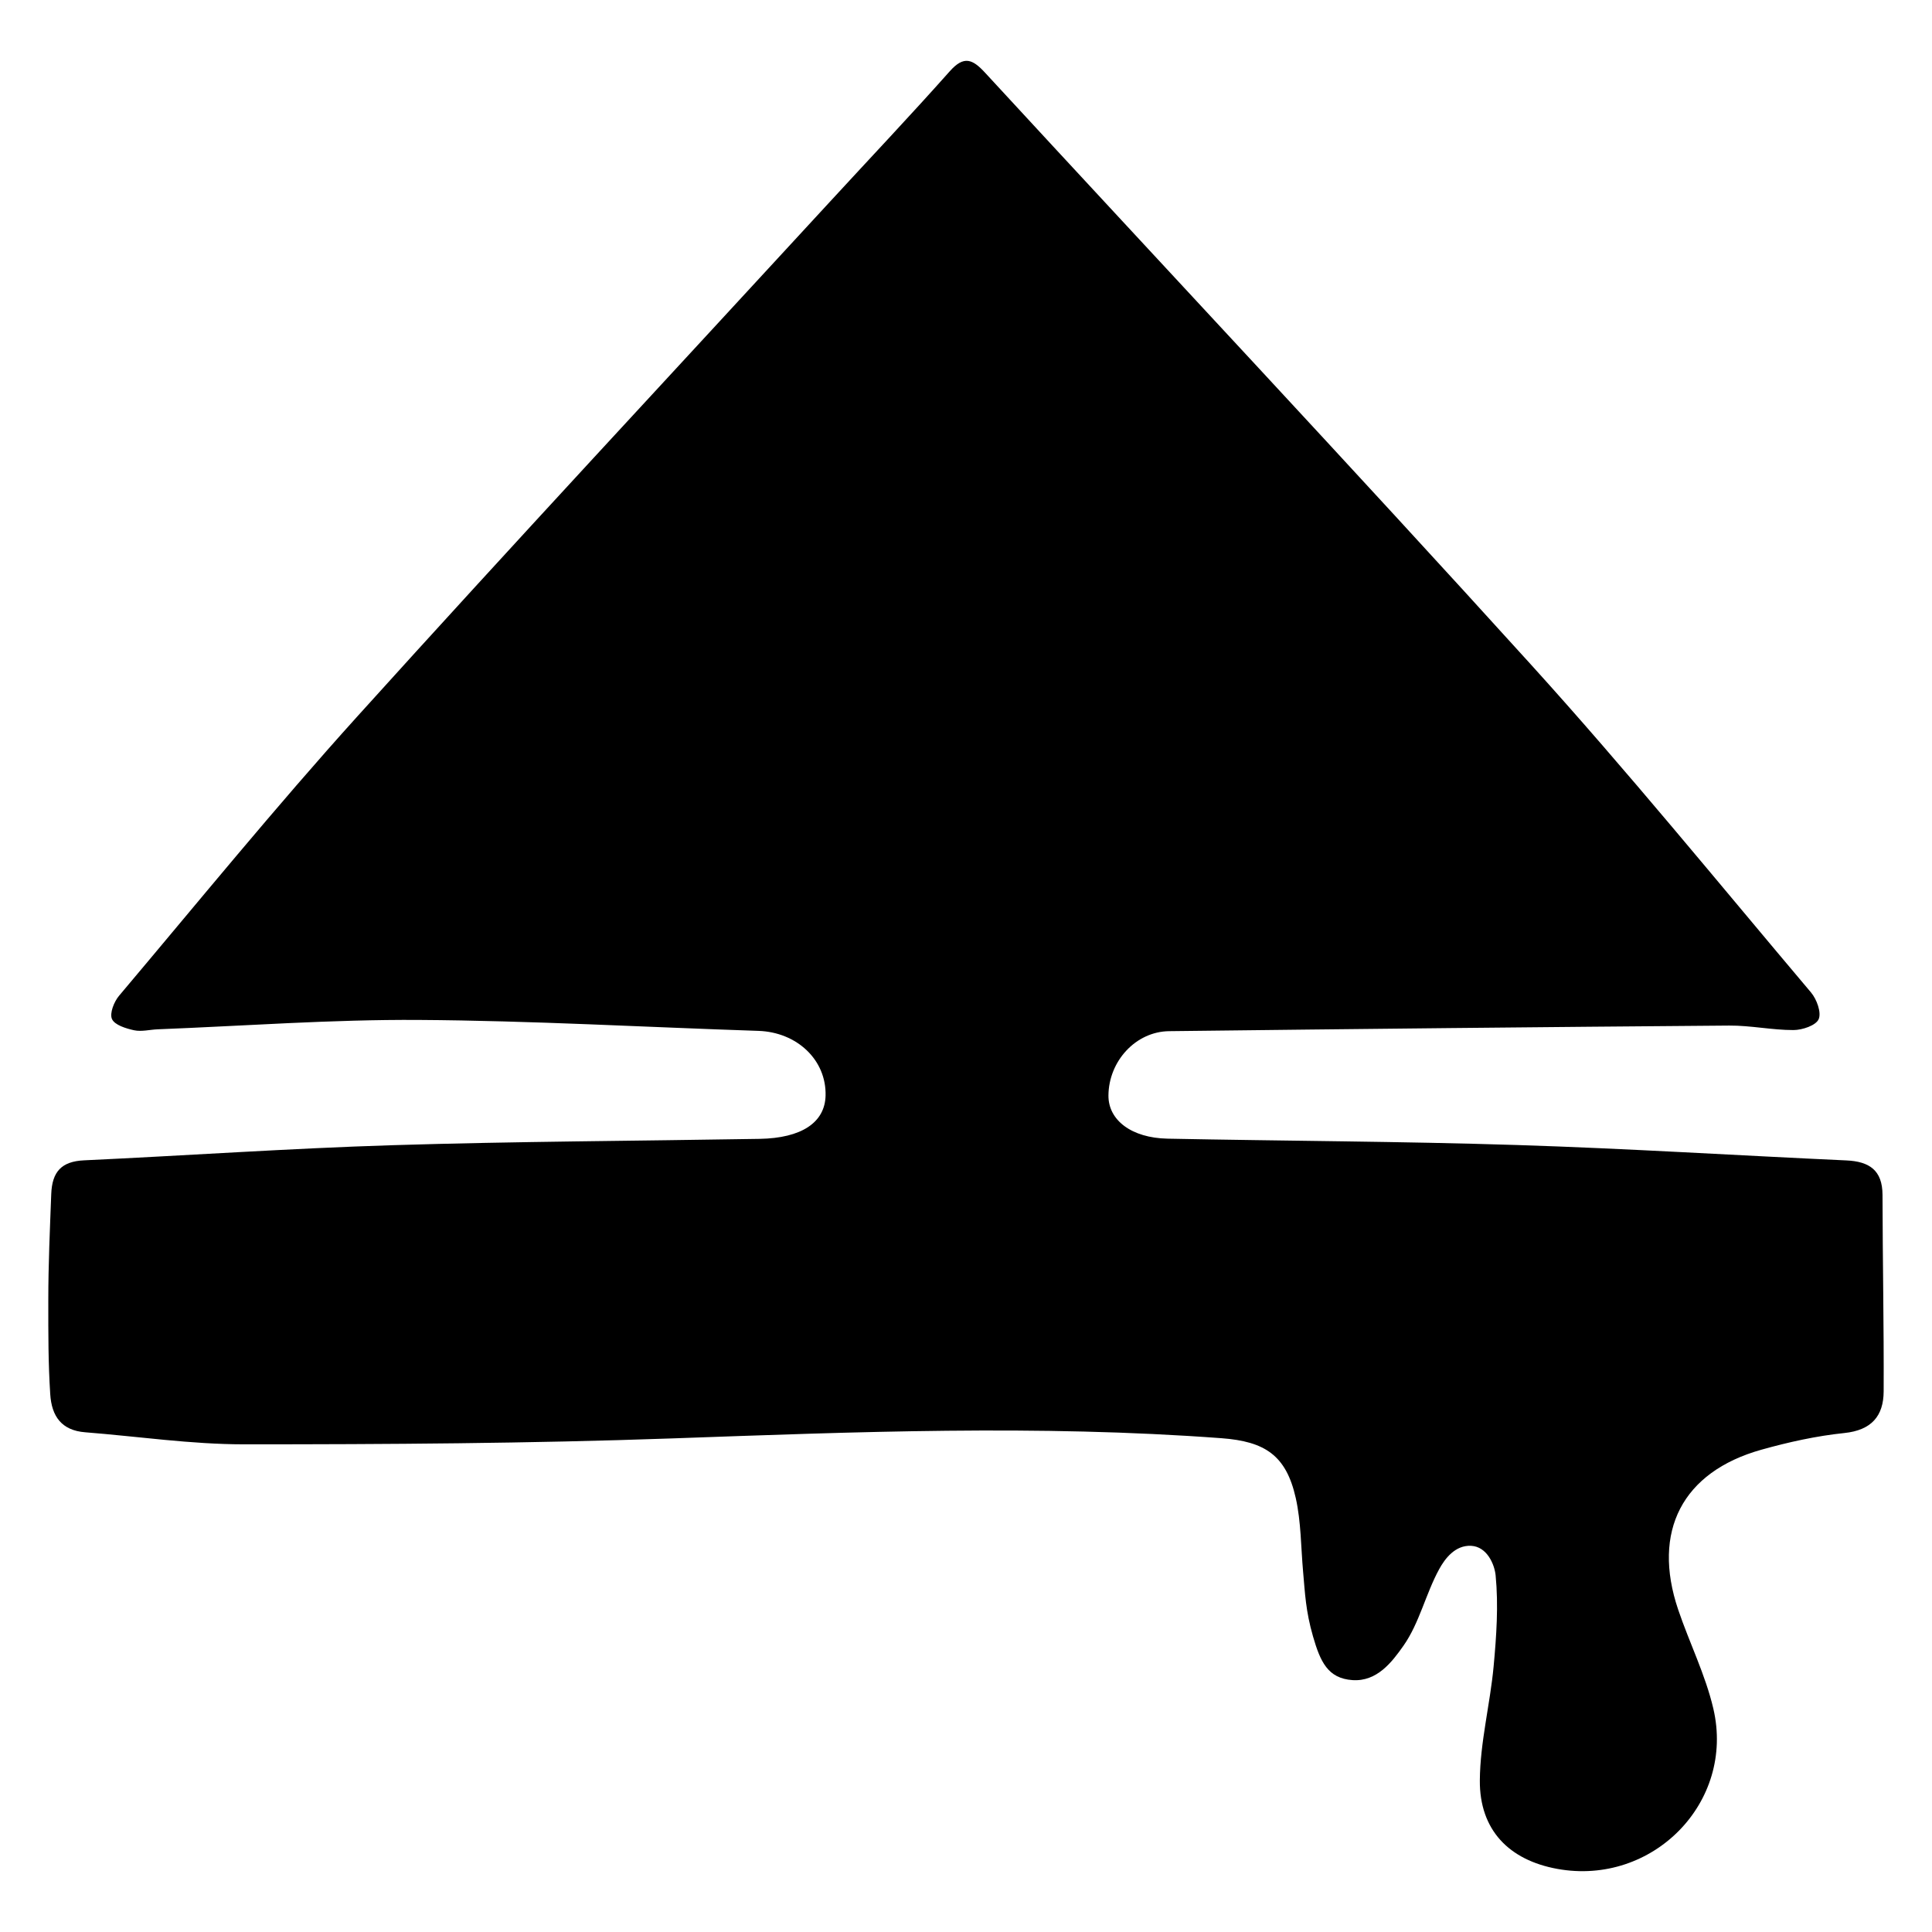
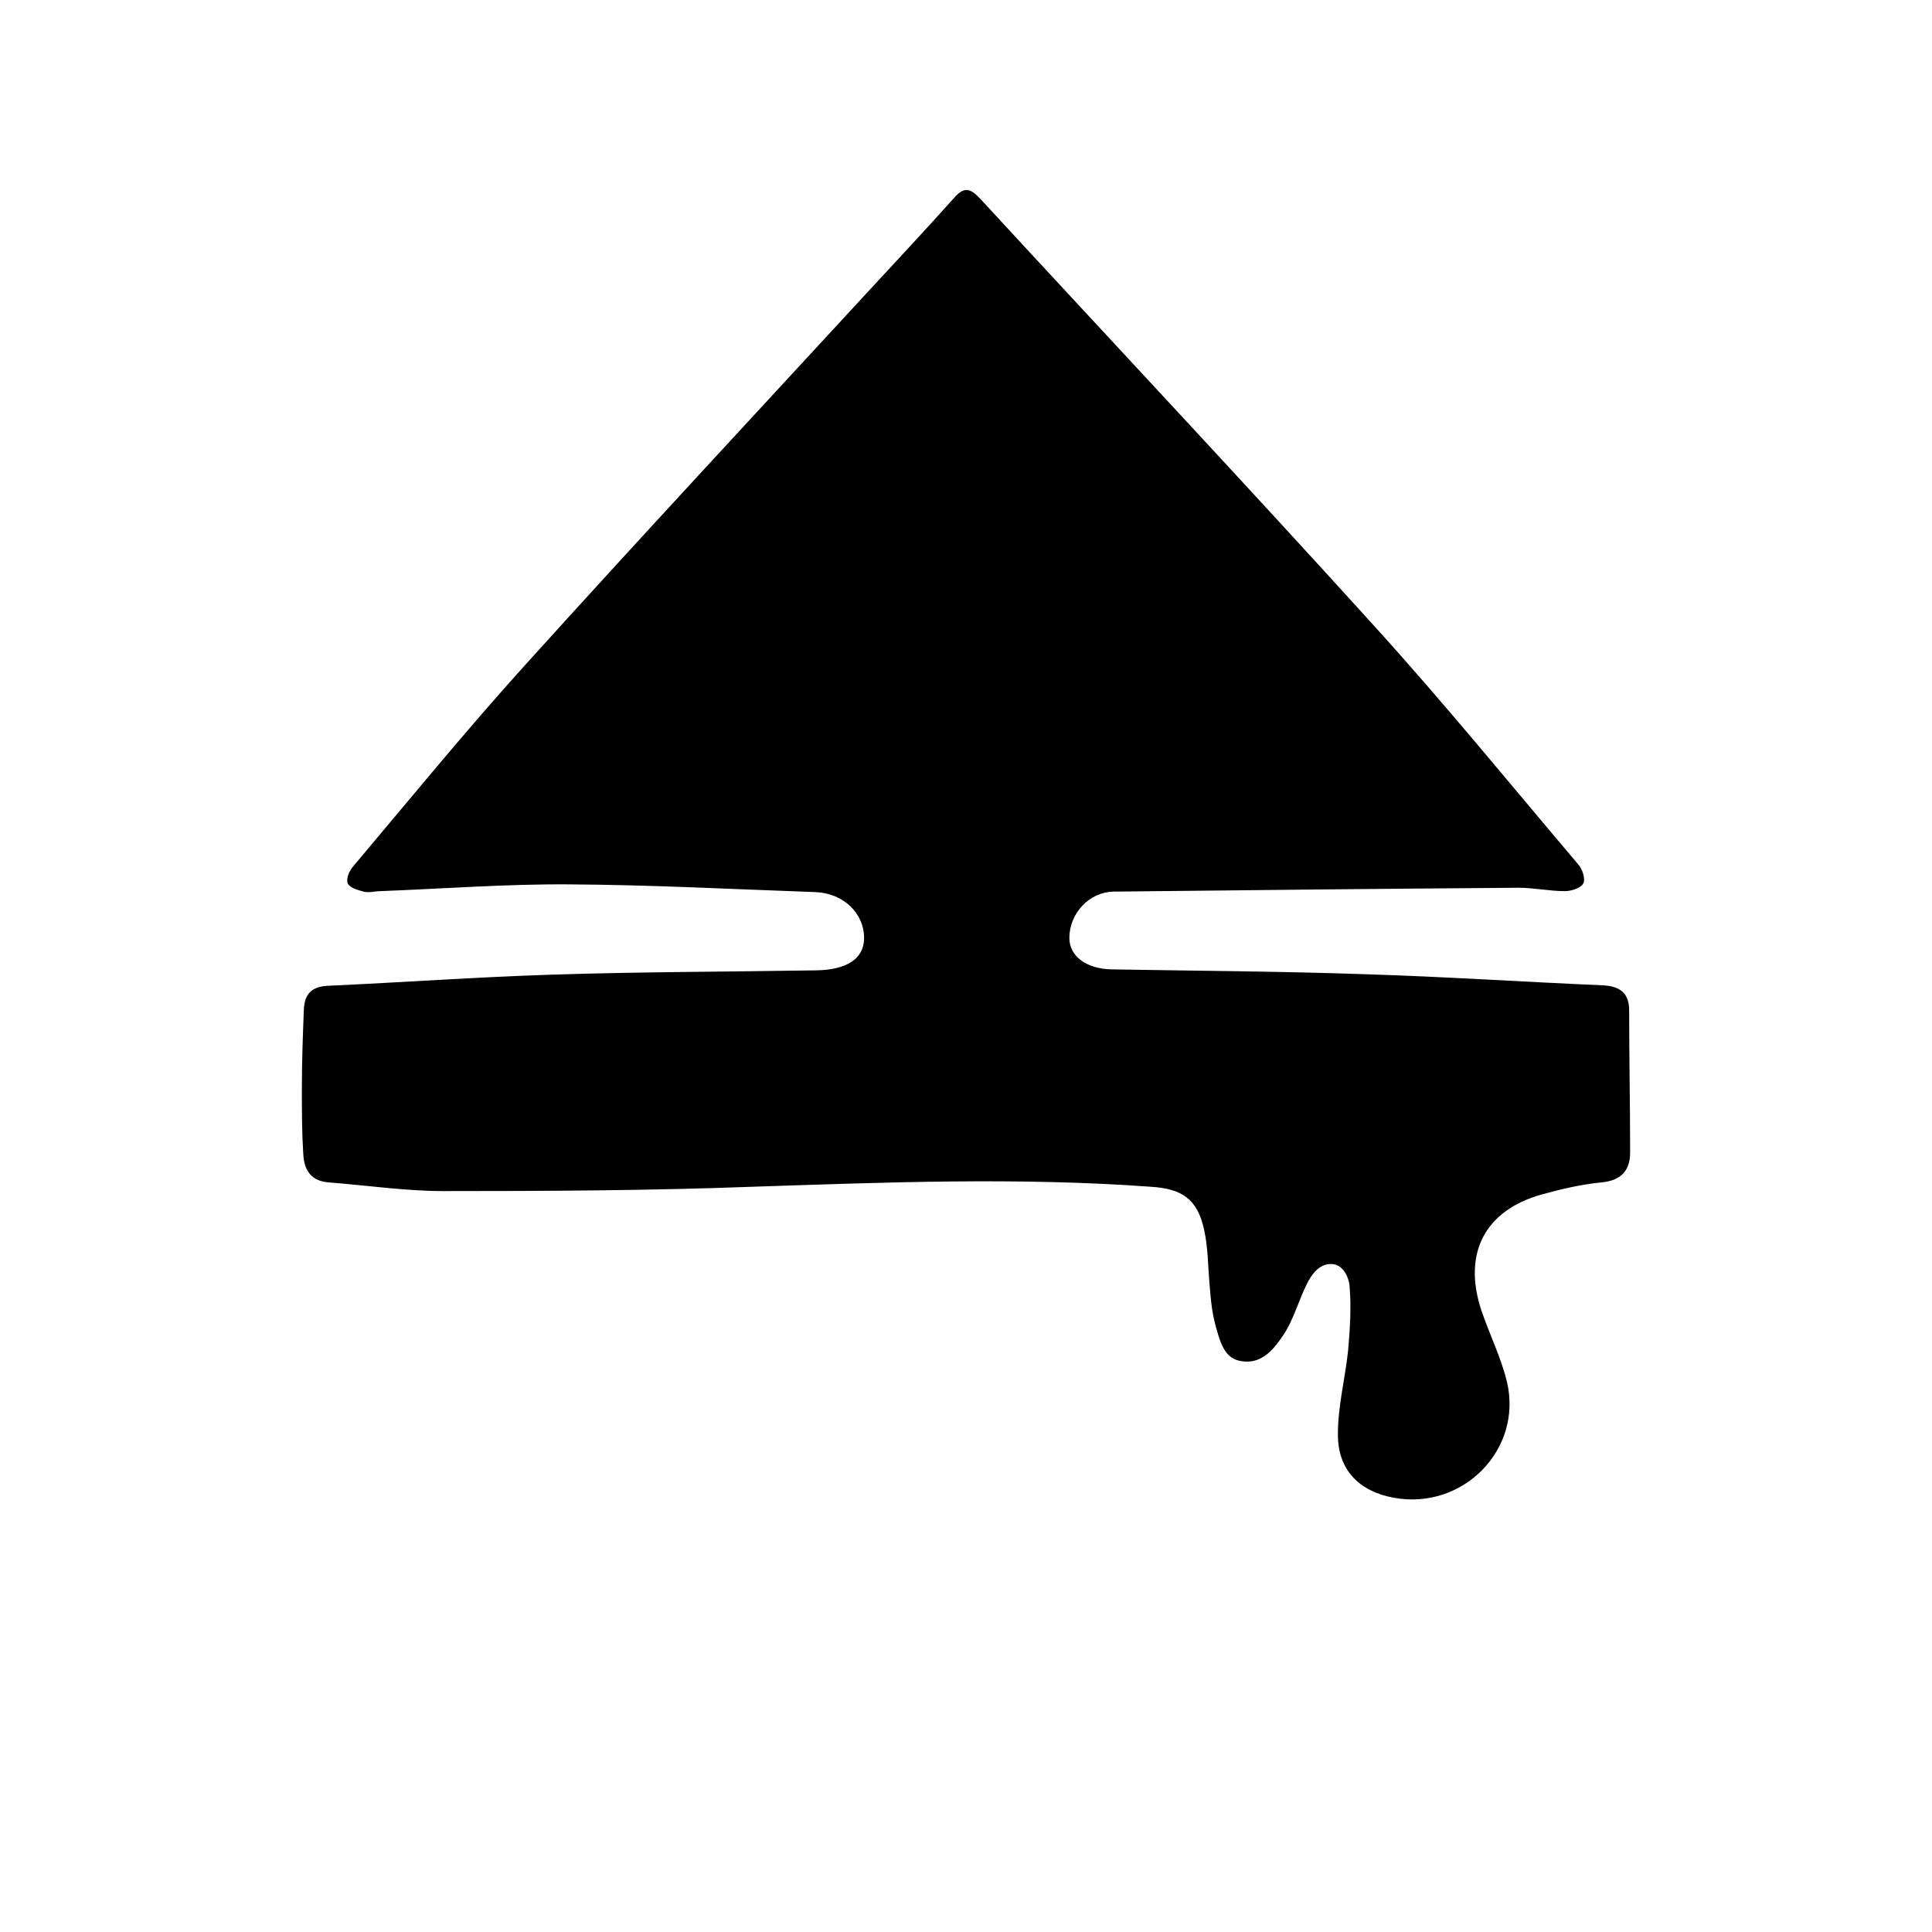
- <svg xmlns="http://www.w3.org/2000/svg" viewBox="0 0 533.333 533.333" height="533.333" width="533.333" xml:space="preserve" id="svg2" version="1.1">
-   <defs id="defs6">
-     <clipPath id="clipPath18" clipPathUnits="userSpaceOnUse">
-       <path id="path16" d="M 0,400 H 400 V 0 H 0 Z" />
-     </clipPath>
-   </defs>
-   <g transform="matrix(1.333333,0,0,-1.333333,0,533.3333)" id="g10">
-     <g id="g12">
-       <g clip-path="url(#clipPath18)" id="g14">
-         <g transform="translate(10,130.8105)" id="g20">
-           <path id="path22" style="fill:#000000;fill-opacity:1;fill-rule:nonzero;stroke:none" d="m 0,0 c 0,7.416 0.336,14.714 0.609,21.972 0.174,4.613 2.107,6.765 6.802,6.984 21.303,0.99 42.588,2.477 63.9,3.135 25.307,0.781 50.635,0.877 75.954,1.31 8.682,0.149 13.519,3.375 13.662,8.946 0.189,7.375 -5.903,13.148 -13.924,13.412 -23.424,0.769 -46.844,2.114 -70.271,2.263 -18.023,0.116 -36.055,-1.234 -54.082,-1.94 -1.639,-0.064 -3.349,-0.53 -4.893,-0.196 -1.681,0.364 -4.011,1.08 -4.571,2.316 -0.532,1.175 0.42,3.588 1.465,4.827 16.325,19.35 32.325,39.001 49.285,57.783 32.363,35.84 65.288,71.173 97.985,106.712 8.251,8.968 16.635,17.818 24.731,26.925 2.913,3.277 4.702,2.501 7.295,-0.311 37.661,-40.849 75.695,-81.359 113.006,-122.524 19.982,-22.045 38.785,-45.16 57.994,-67.899 1.187,-1.405 2.193,-4.157 1.587,-5.537 -0.572,-1.303 -3.382,-2.245 -5.21,-2.25 -4.435,-0.012 -8.875,0.963 -13.307,0.928 -38.653,-0.299 -77.304,-0.7 -115.955,-1.158 -6.93,-0.082 -12.523,-6.211 -12.57,-13.327 -0.034,-5.096 4.764,-8.778 12.224,-8.928 24.144,-0.483 48.301,-0.554 72.436,-1.319 22.717,-0.72 45.411,-2.153 68.119,-3.187 4.733,-0.216 7.474,-2.008 7.484,-7.155 0.023,-13.555 0.298,-27.11 0.236,-40.664 -0.023,-5.107 -2.523,-8.036 -8.129,-8.62 -5.792,-0.602 -11.573,-1.881 -17.193,-3.457 -16.364,-4.591 -22.703,-16.894 -17.22,-33.112 2.324,-6.874 5.645,-13.487 7.282,-20.505 4.532,-19.409 -12.599,-36.743 -32.295,-33.169 -10.006,1.815 -16.129,8.047 -16.052,18.333 0.058,7.881 2.126,15.727 2.858,23.63 0.578,6.24 1.017,12.594 0.413,18.791 -0.222,2.28 -1.784,5.975 -5.085,6.137 -3.3,0.161 -5.409,-2.66 -6.59,-4.812 -2.806,-5.114 -4.101,-11.169 -7.401,-15.864 -2.39,-3.402 -5.489,-7.482 -10.574,-7.128 -5.085,0.352 -6.646,3.799 -8.165,9.063 -1.519,5.264 -1.645,8.908 -2.043,13.328 -0.462,5.12 -0.412,10.356 -1.529,15.328 -1.988,8.845 -6.398,11.694 -15.375,12.364 -37.938,2.827 -75.841,1.3 -113.782,-0.044 -29.519,-1.045 -59.078,-1.227 -88.619,-1.224 -10.955,0.001 -21.908,1.633 -32.863,2.495 C 2.736,-26.963 0.69,-24.029 0.4,-19.456 -0.016,-12.909 0,-7.415 0,0" />
-         </g>
-       </g>
-     </g>
-   </g>
+ <svg xmlns="http://www.w3.org/2000/svg" version="1.1" id="Layer_1" x="0px" y="0px" viewBox="0 0 400 400" enable-background="new 0 0 400 400" xml:space="preserve">
+   <path d="M62.5,225.1c0-5.4,0.2-10.6,0.4-15.9c0.1-3.3,1.5-4.9,4.9-5.1c15.4-0.7,30.8-1.8,46.2-2.3c18.3-0.6,36.6-0.6,55-0.9  c6.3-0.1,9.8-2.4,9.9-6.5c0.1-5.3-4.3-9.5-10.1-9.7c-17-0.6-33.9-1.5-50.9-1.6c-13-0.1-26.1,0.9-39.1,1.4c-1.2,0-2.4,0.4-3.5,0.1  c-1.2-0.3-2.9-0.8-3.3-1.7c-0.4-0.9,0.3-2.6,1.1-3.5c11.8-14,23.4-28.2,35.7-41.8c23.4-25.9,47.2-51.5,70.9-77.2  c6-6.5,12-12.9,17.9-19.5c2.1-2.4,3.4-1.8,5.3,0.2c27.3,29.6,54.8,58.9,81.8,88.7c14.5,16,28.1,32.7,42,49.1c0.9,1,1.6,3,1.1,4  c-0.4,0.9-2.4,1.6-3.8,1.6c-3.2,0-6.4-0.7-9.6-0.7c-28,0.2-55.9,0.5-83.9,0.8c-5,0.1-9.1,4.5-9.1,9.6c0,3.7,3.4,6.4,8.8,6.5  c17.5,0.3,35,0.4,52.4,1c16.4,0.5,32.9,1.6,49.3,2.3c3.4,0.2,5.4,1.5,5.4,5.2c0,9.8,0.2,19.6,0.2,29.4c0,3.7-1.8,5.8-5.9,6.2  c-4.2,0.4-8.4,1.4-12.4,2.5c-11.8,3.3-16.4,12.2-12.5,24c1.7,5,4.1,9.8,5.3,14.8c3.3,14-9.1,26.6-23.4,24  c-7.2-1.3-11.7-5.8-11.6-13.3c0-5.7,1.5-11.4,2.1-17.1c0.4-4.5,0.7-9.1,0.3-13.6c-0.2-1.7-1.3-4.3-3.7-4.4c-2.4-0.1-3.9,1.9-4.8,3.5  c-2,3.7-3,8.1-5.4,11.5c-1.7,2.5-4,5.4-7.7,5.2s-4.8-2.7-5.9-6.6c-1.1-3.8-1.2-6.4-1.5-9.6c-0.3-3.7-0.3-7.5-1.1-11.1  c-1.4-6.4-4.6-8.5-11.1-8.9c-27.5-2-54.9-0.9-82.3,0c-21.4,0.8-42.8,0.9-64.1,0.9c-7.9,0-15.9-1.2-23.8-1.8c-3.5-0.3-5-2.4-5.2-5.7  C62.5,234.4,62.5,230.5,62.5,225.1z" />
</svg>
